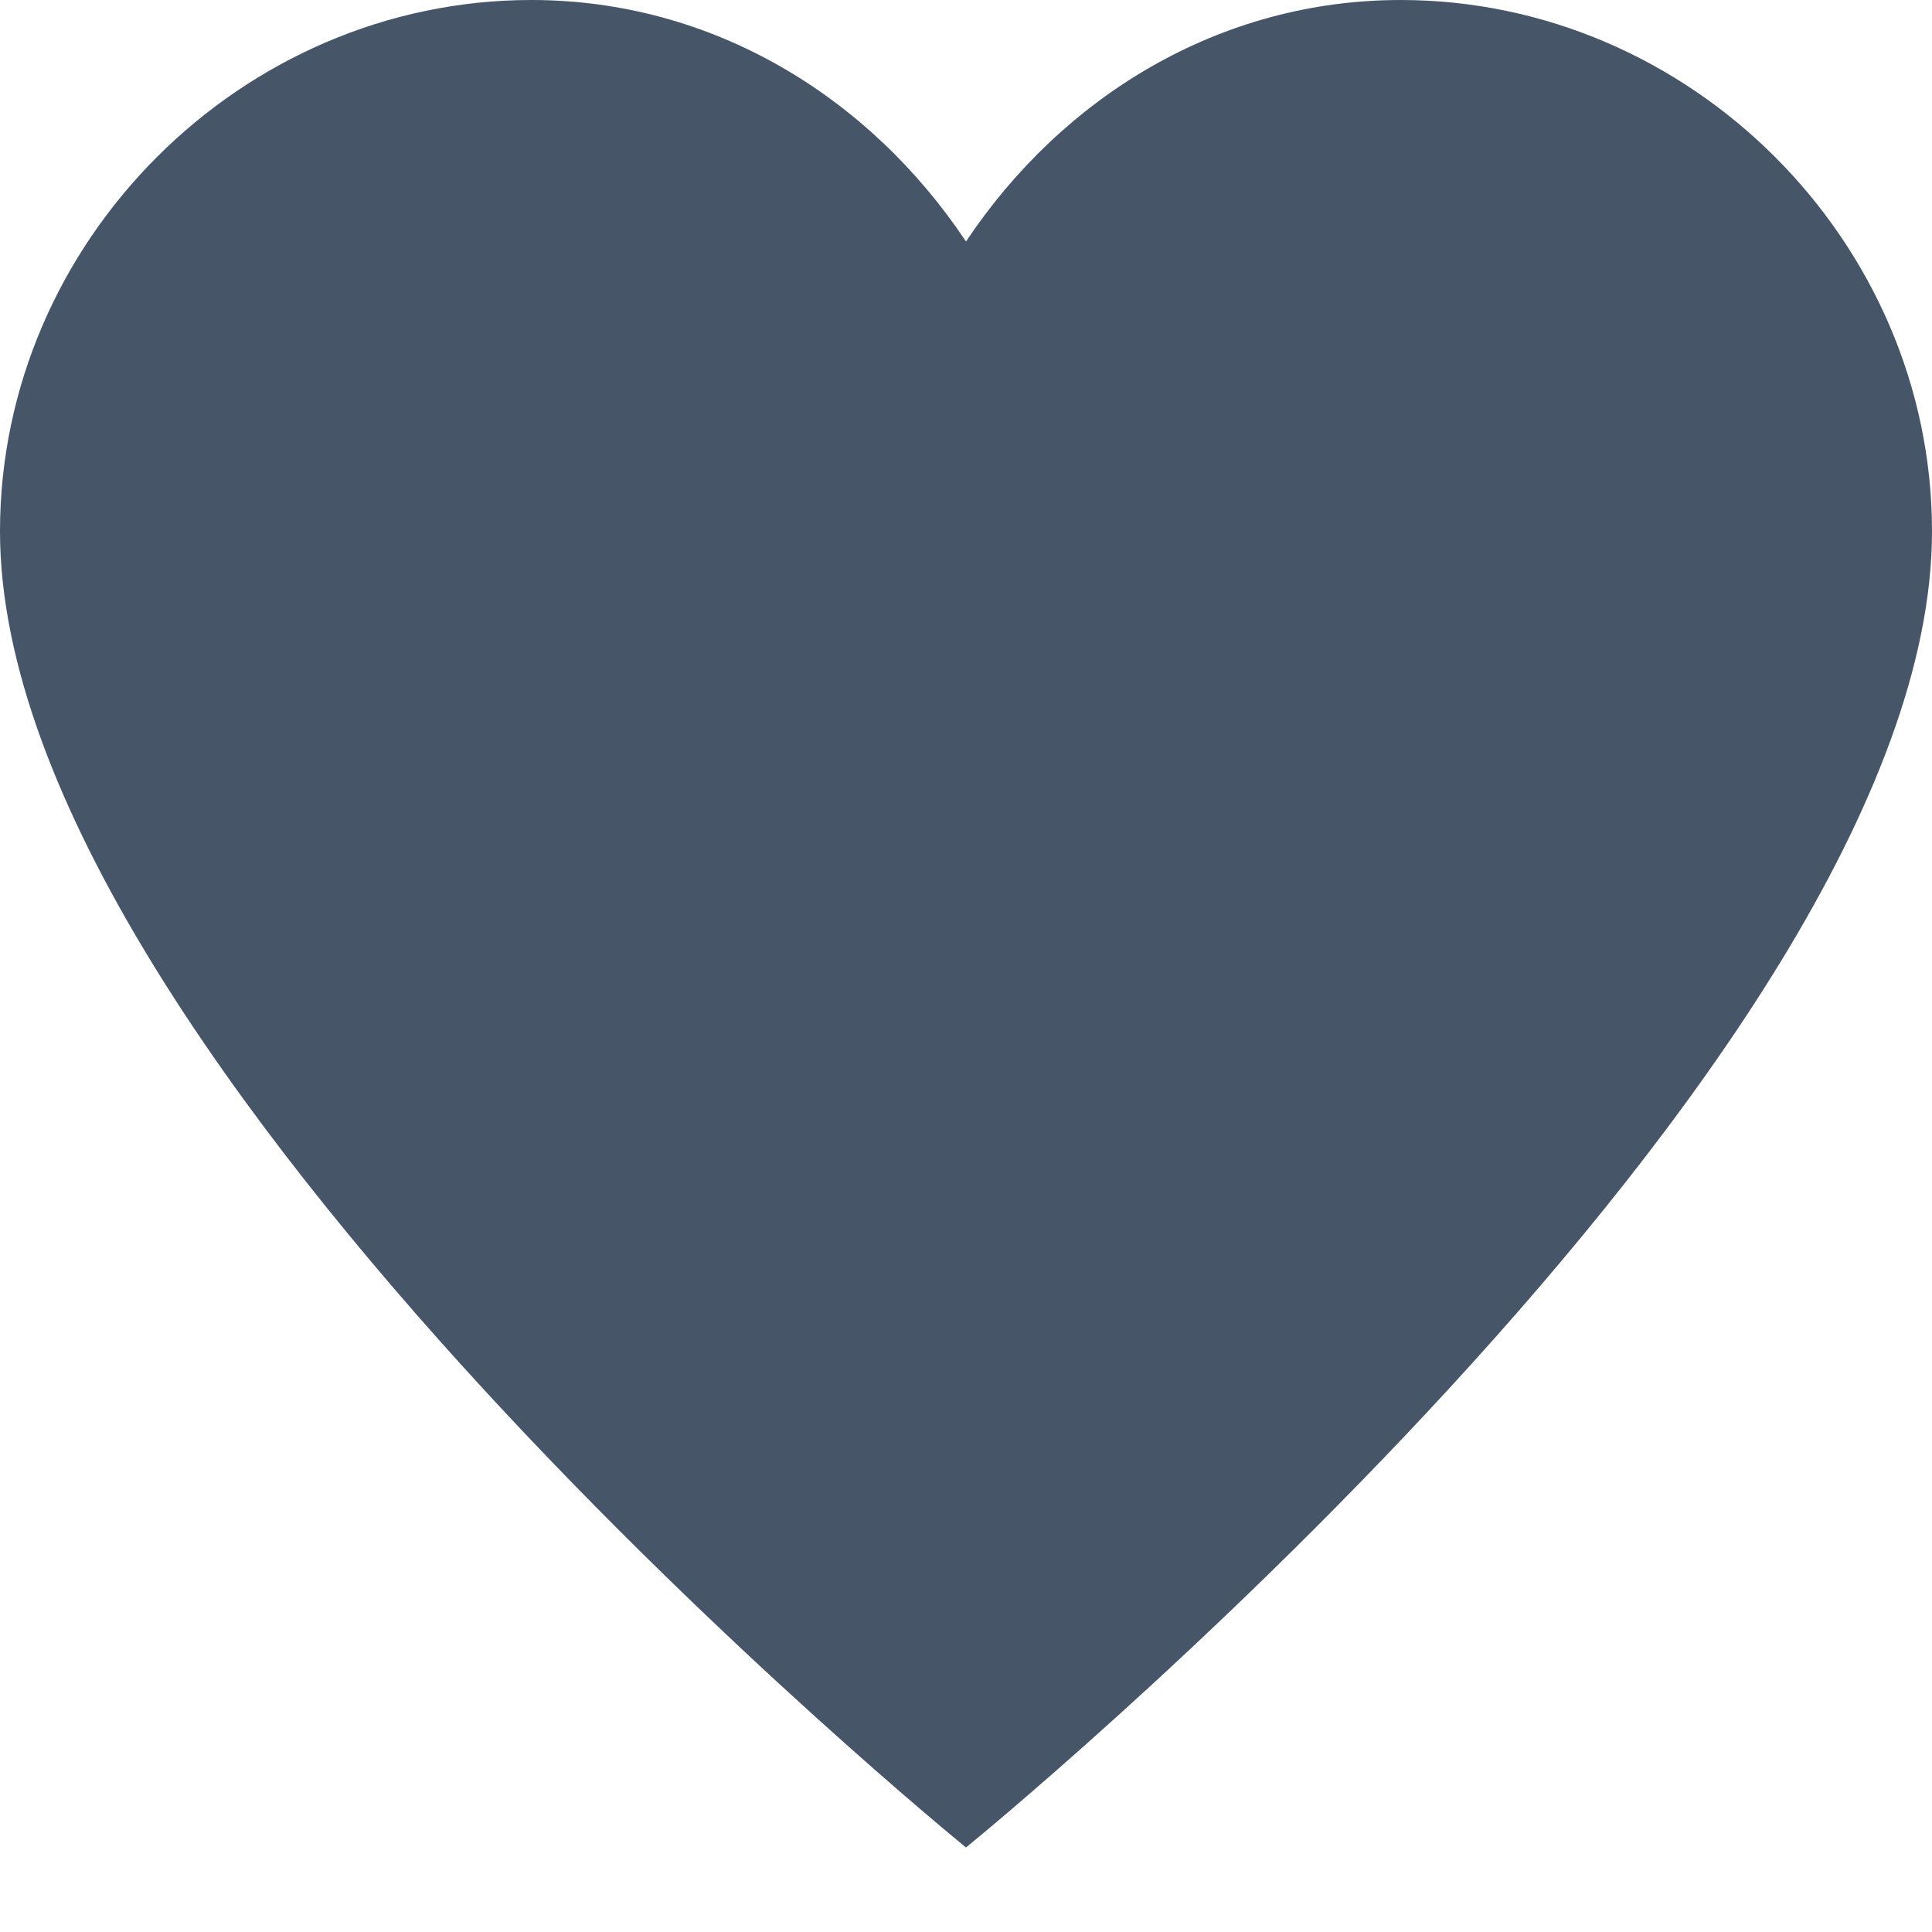
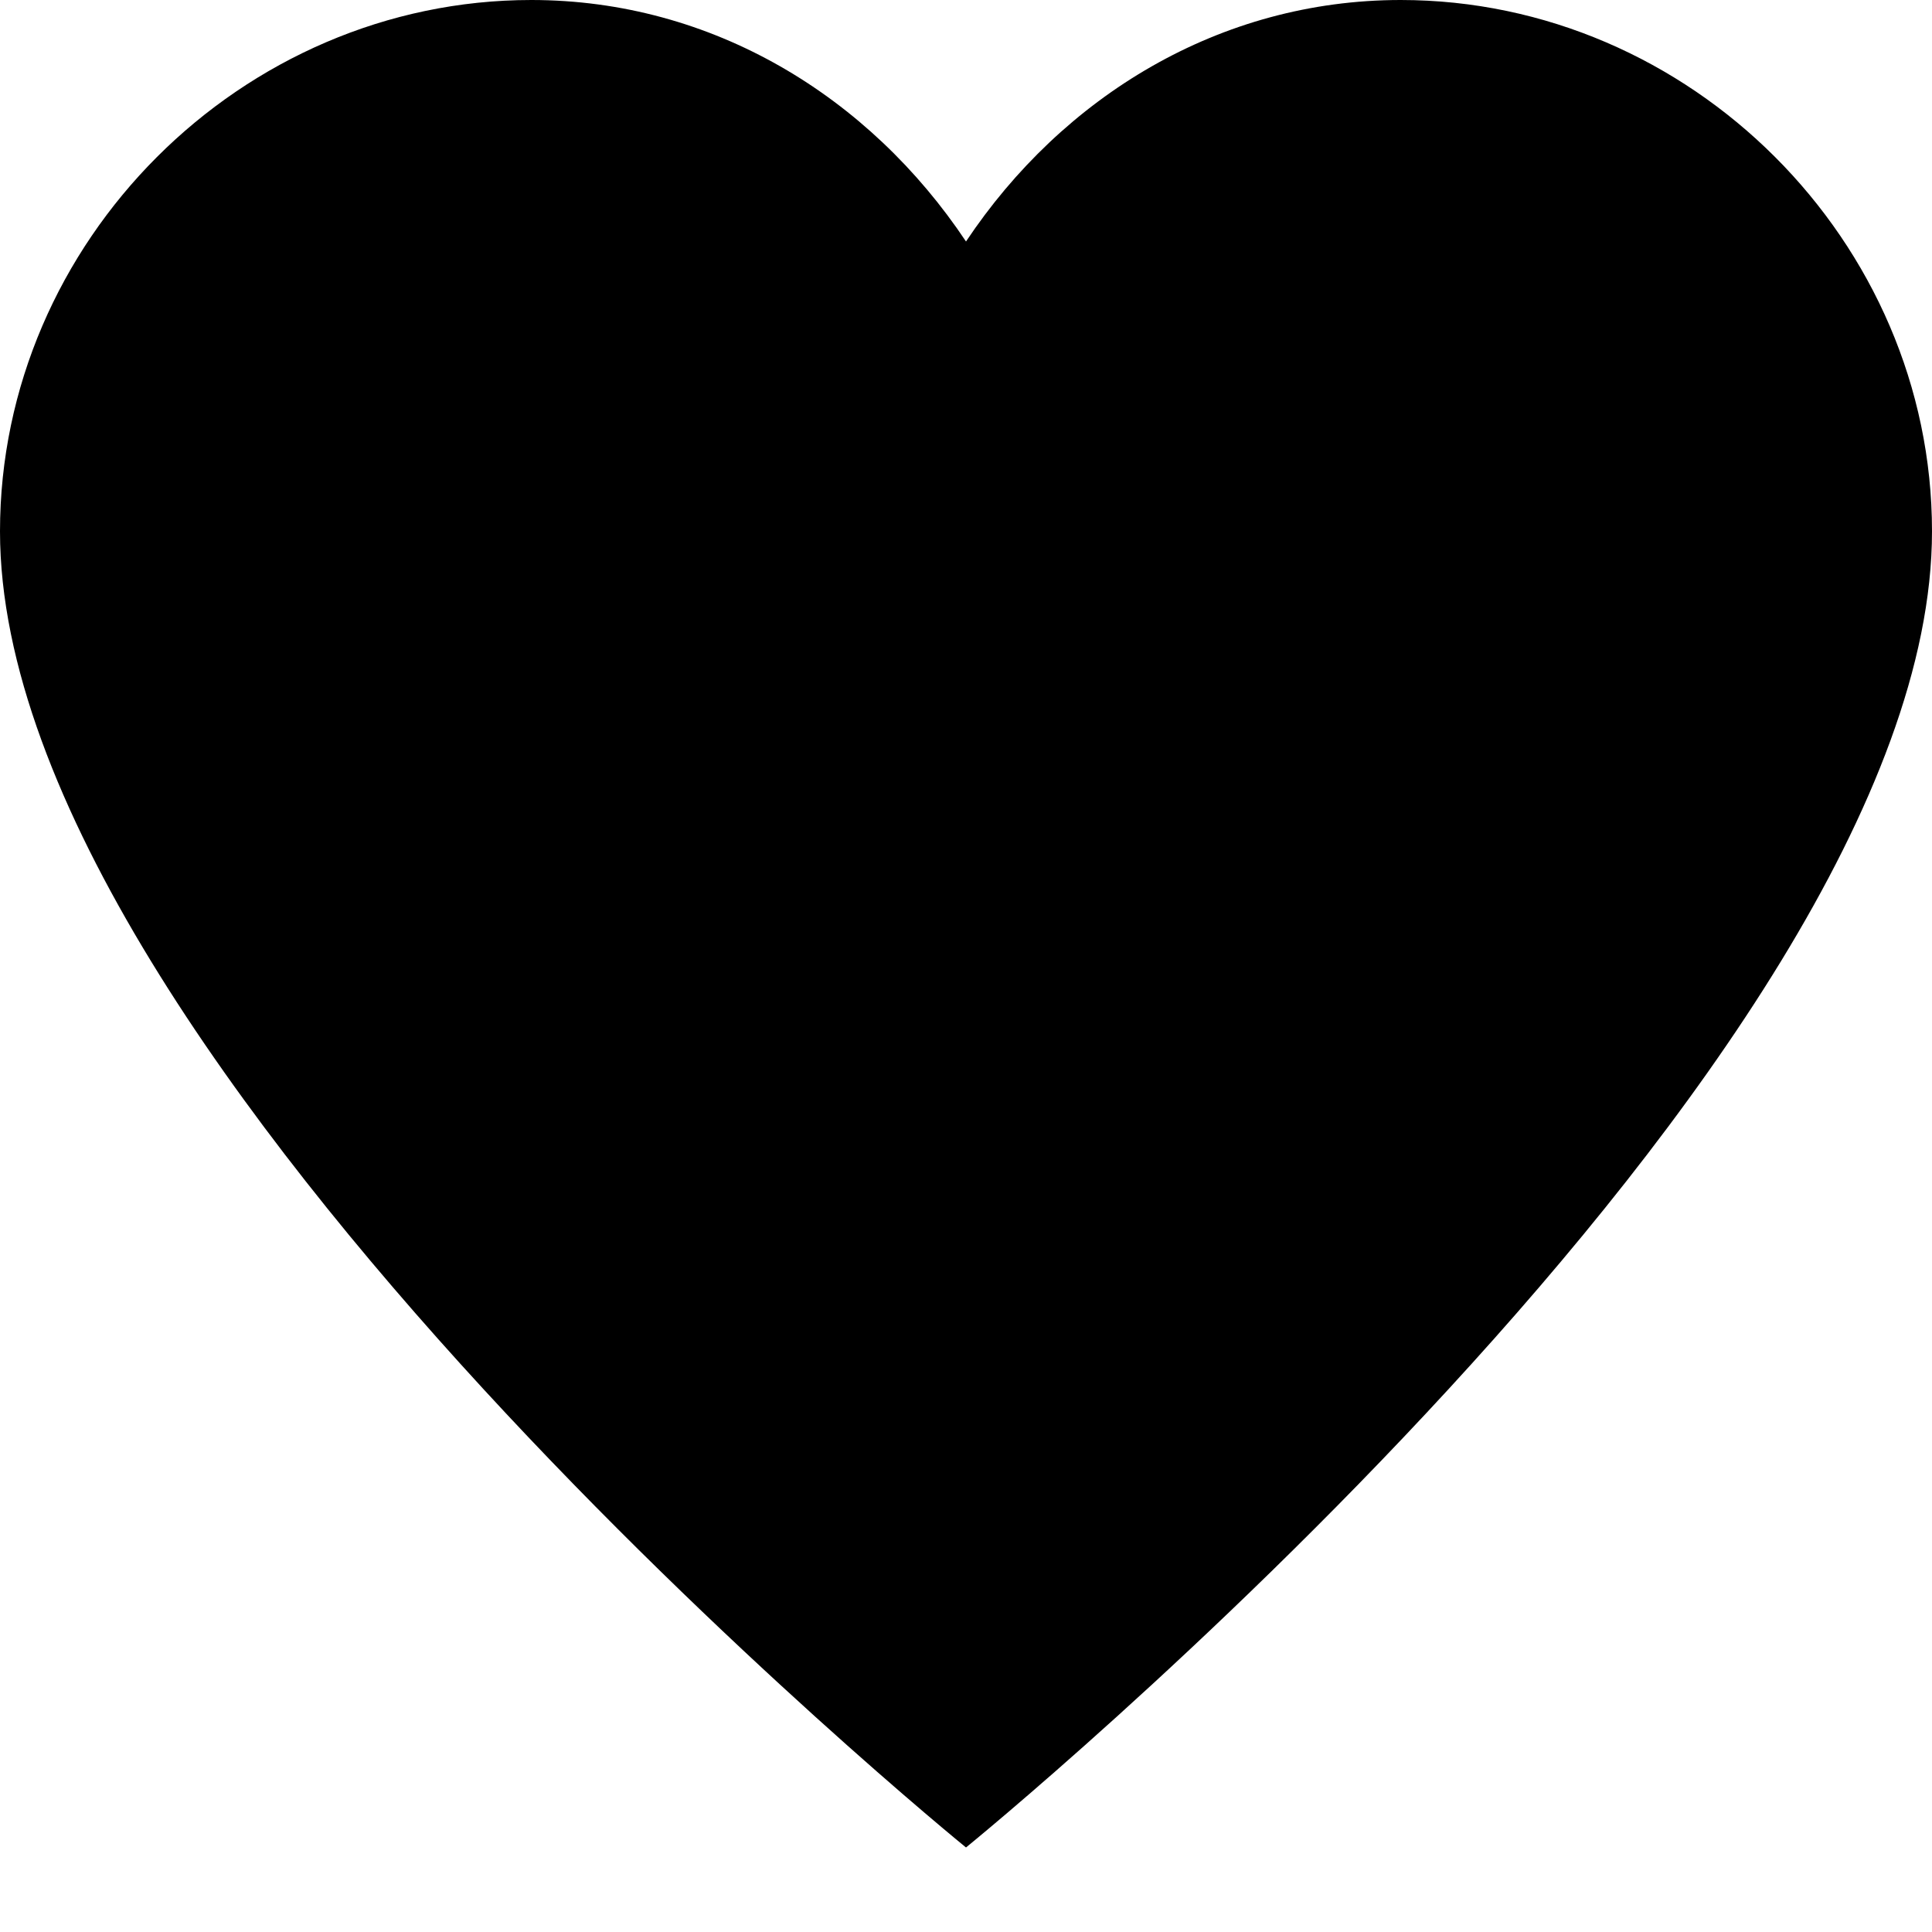
- <svg xmlns="http://www.w3.org/2000/svg" width="16" height="16" viewBox="0 0 16 16" fill="none">
-   <path d="M11.6 0C10.1 0 8.8 0.8 8 2C7.2 0.8 5.9 0 4.4 0C2 0 0 2 0 4.4C0 8.8 8 15.3 8 15.3C8 15.3 16 8.8 16 4.4C16 2 14 0 11.6 0Z" fill="#475569" />
+ <svg xmlns="http://www.w3.org/2000/svg" width="16" height="16" viewBox="0 0 16 16">
+   <path d="M11.6 0C10.1 0 8.8 0.8 8 2C7.2 0.8 5.9 0 4.4 0C2 0 0 2 0 4.4C0 8.8 8 15.3 8 15.3C8 15.3 16 8.8 16 4.4C16 2 14 0 11.6 0Z" />
</svg>
